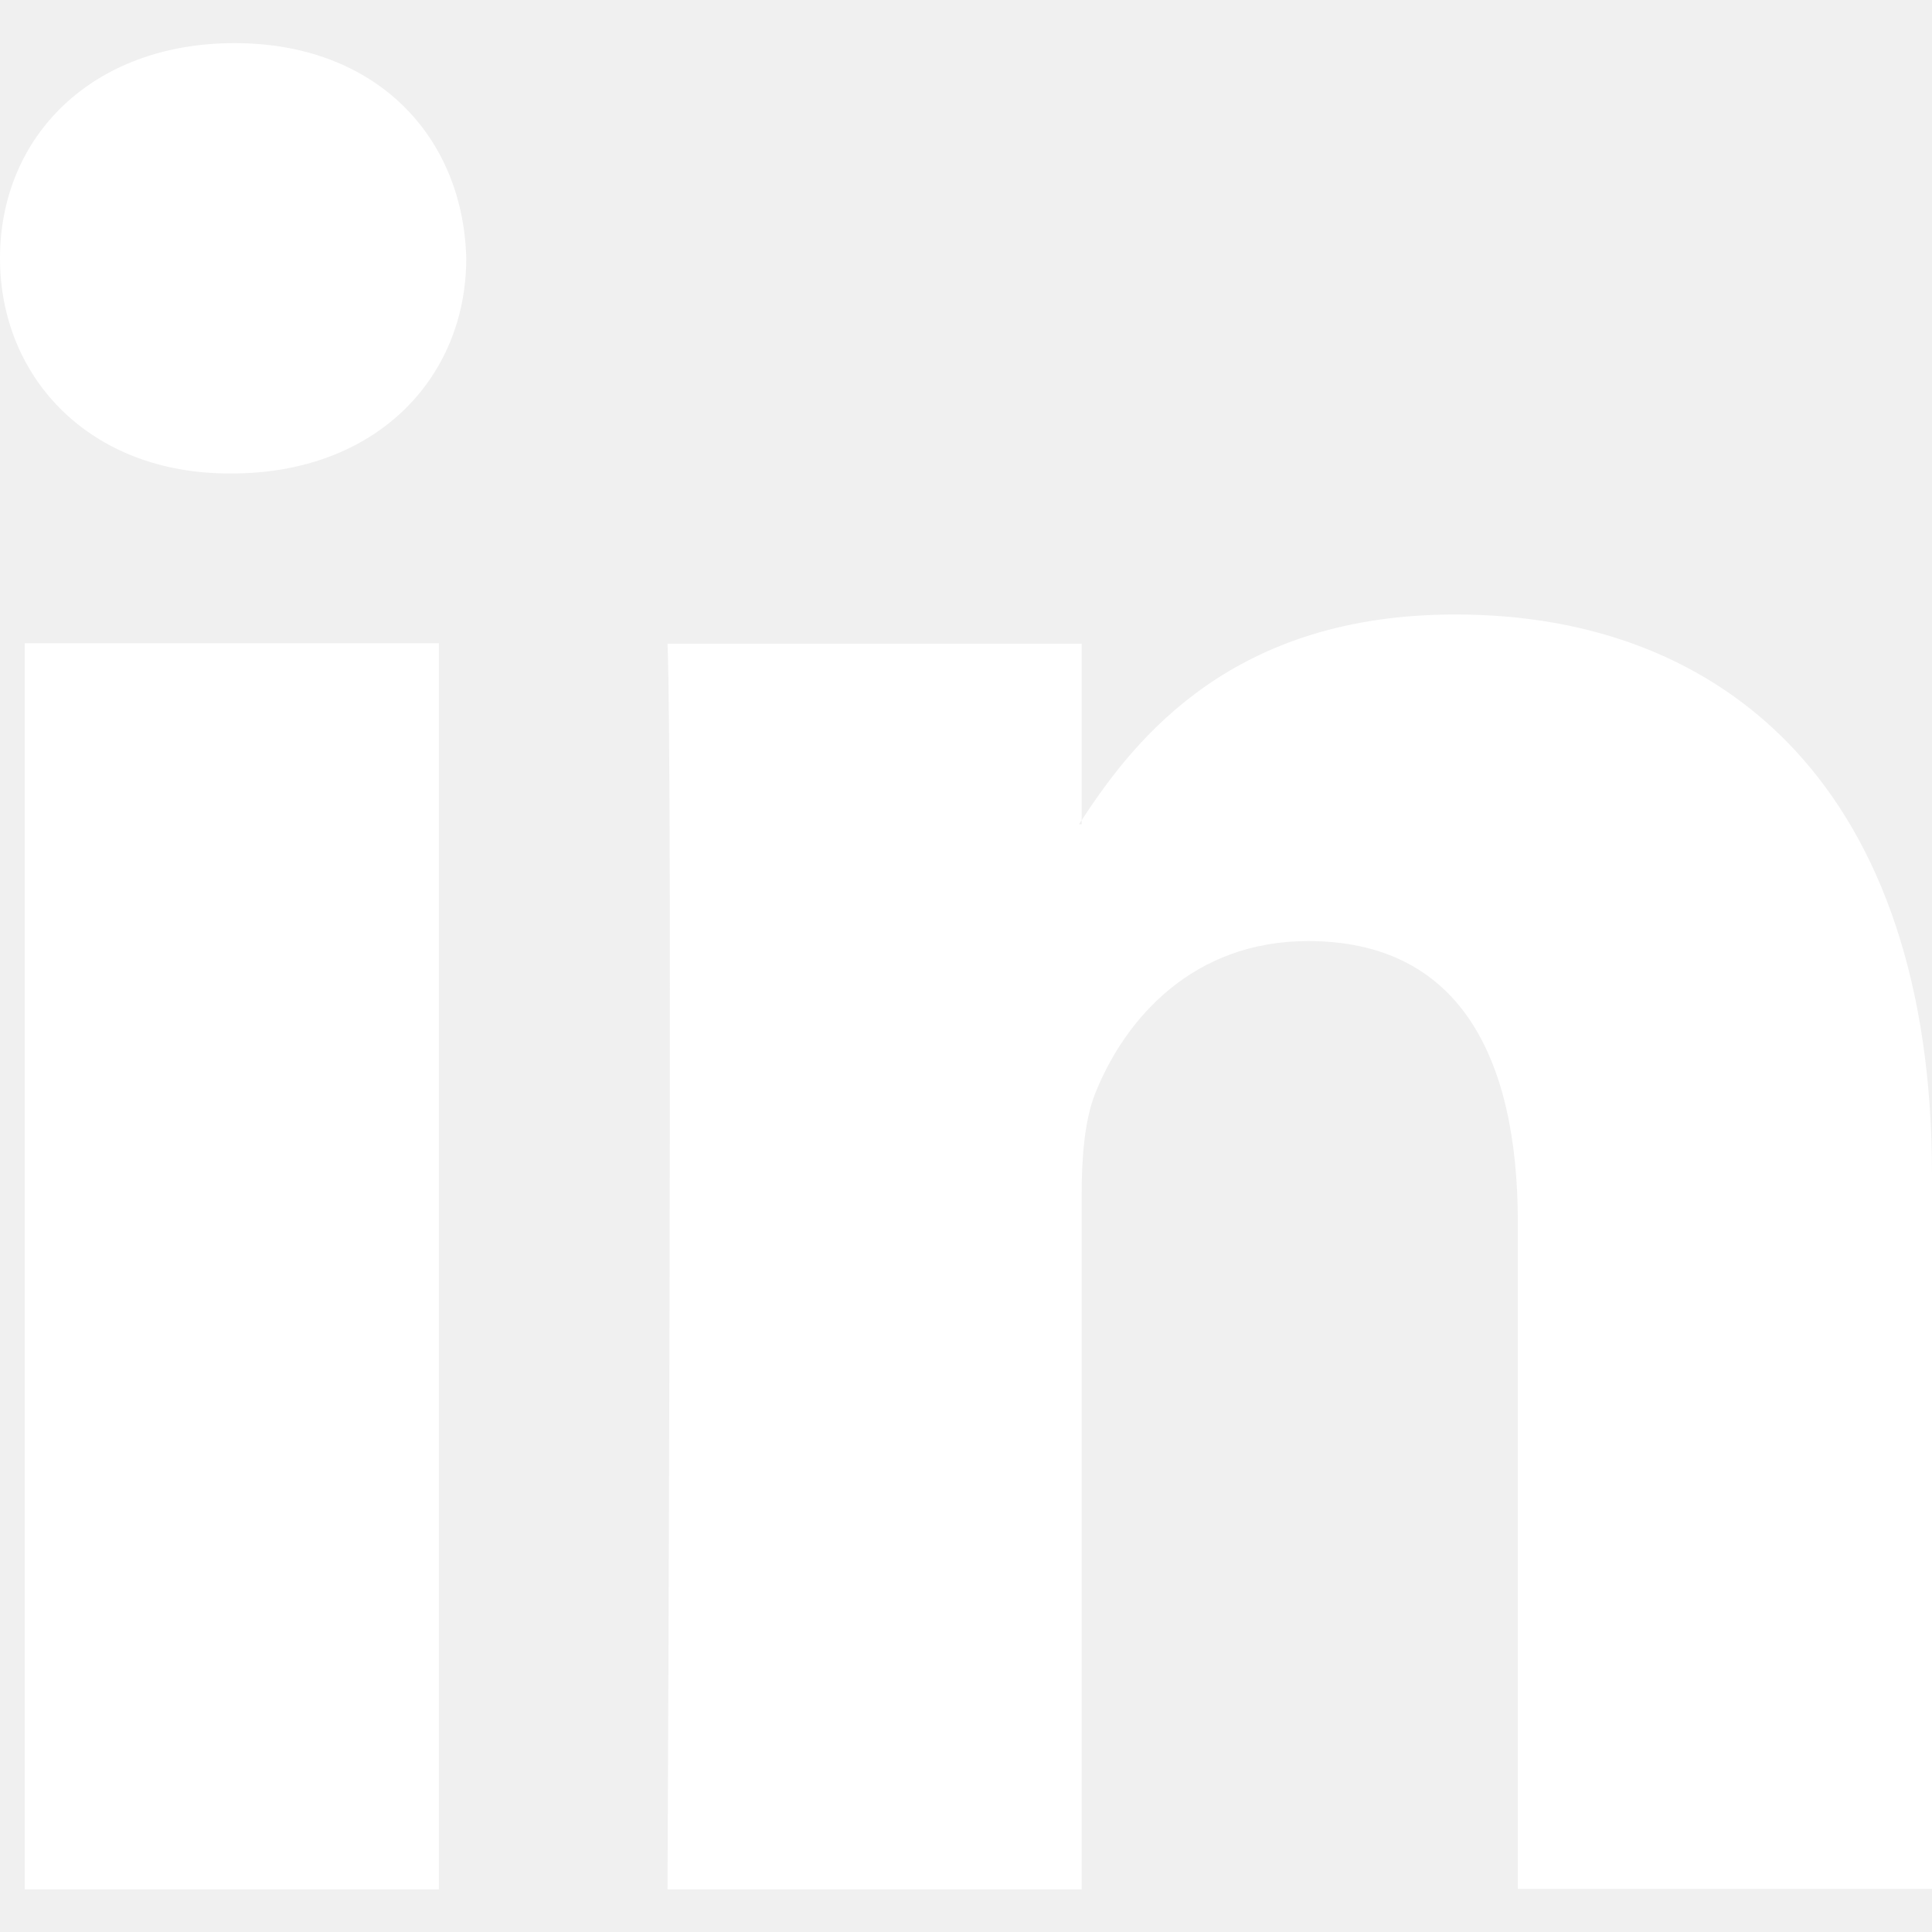
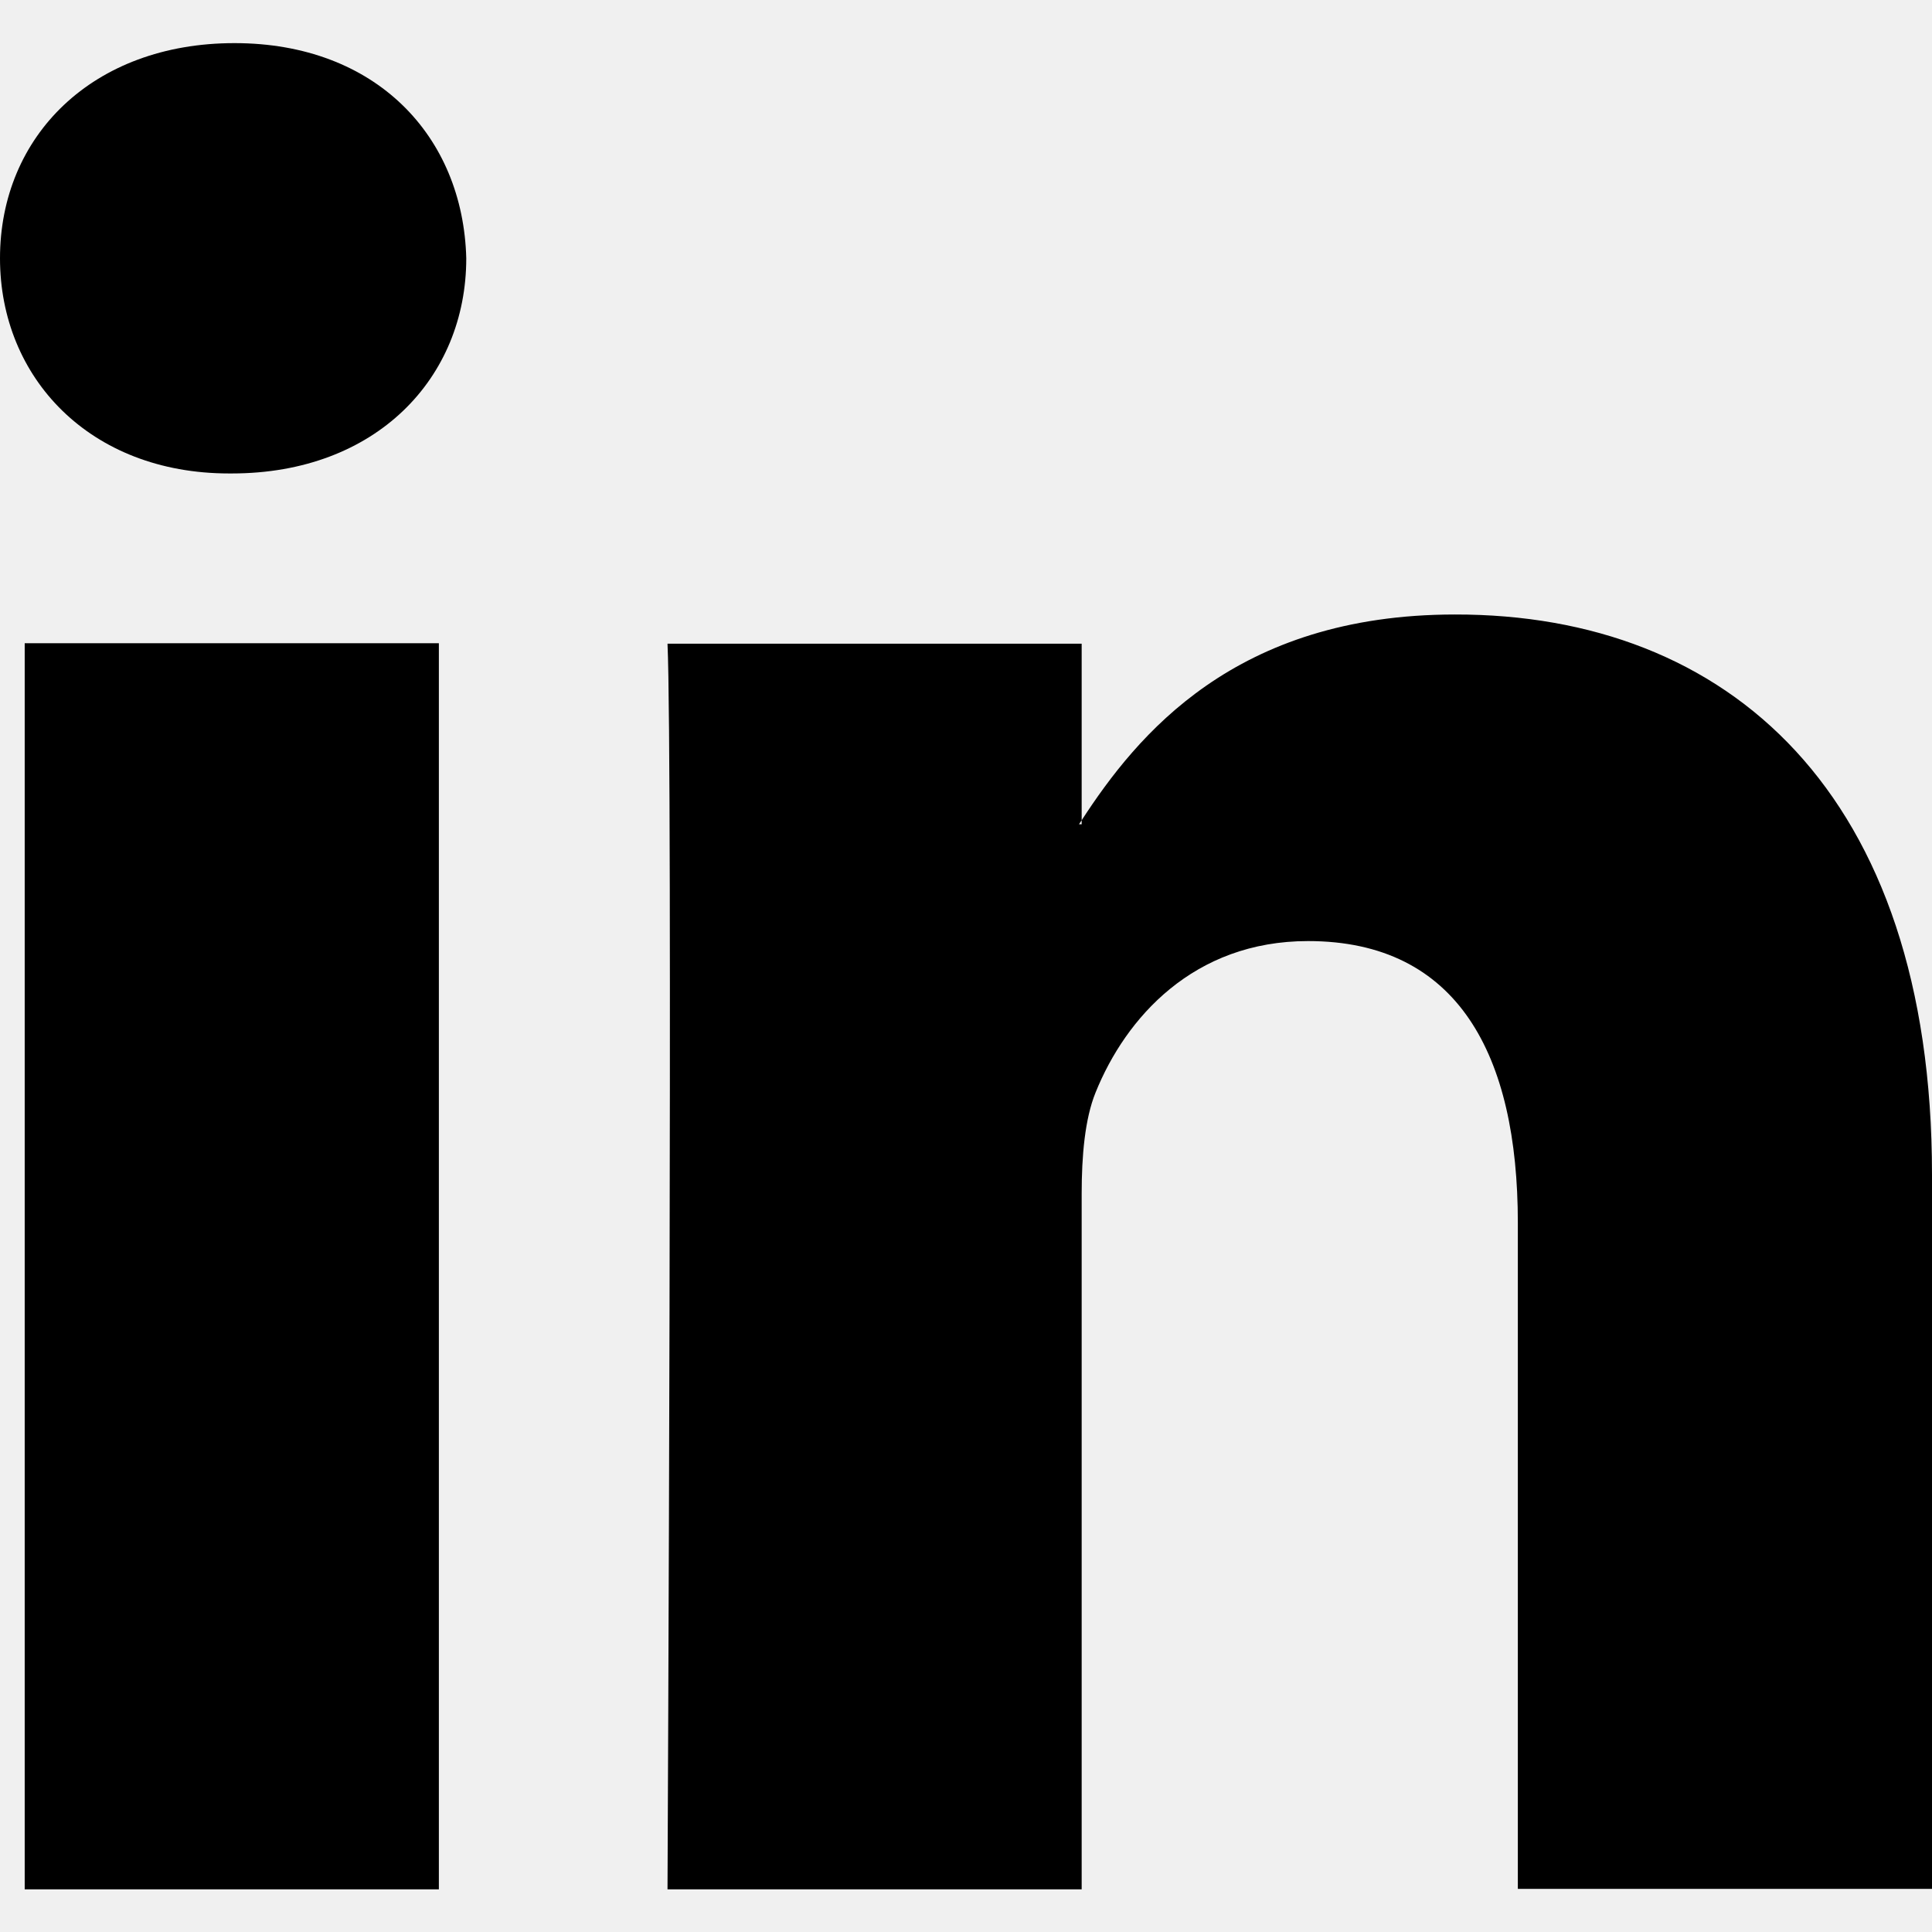
<svg xmlns="http://www.w3.org/2000/svg" version="1.1" id="Capa_1" x="0px" y="0px" viewBox="0 0 430.1 430.1" style="enable-background:new 0 0 430.1 430.1;" xml:space="preserve">
  <style type="text/css">
- 	.st0{fill:#FFFFFF;}
+ 	.st0{}
</style>
  <g>
    <path id="LinkedIn" class="st0" d="M430.1,261.5v159h-92.2V272.2c0-37.3-13.3-62.7-46.7-62.7c-25.5,0-40.6,17.1-47.3,33.7   c-2.4,5.9-3.1,14.2-3.1,22.5v154.9h-92.2c0,0,1.2-251.3,0-277.3h92.2v39.3c-0.2,0.3-0.4,0.6-0.6,0.9h0.6v-0.9   c12.3-18.9,34.1-45.8,83.1-45.8C384.6,136.7,430.1,176.4,430.1,261.5z M52.2,9.6C20.6,9.6,0,30.3,0,57.5c0,26.6,20,47.9,51,47.9   h0.6c32.2,0,52.2-21.3,52.2-47.9C103.1,30.3,83.7,9.6,52.2,9.6z M5.5,420.6h92.2V143.2H5.5V420.6z" />
  </g>
</svg>
